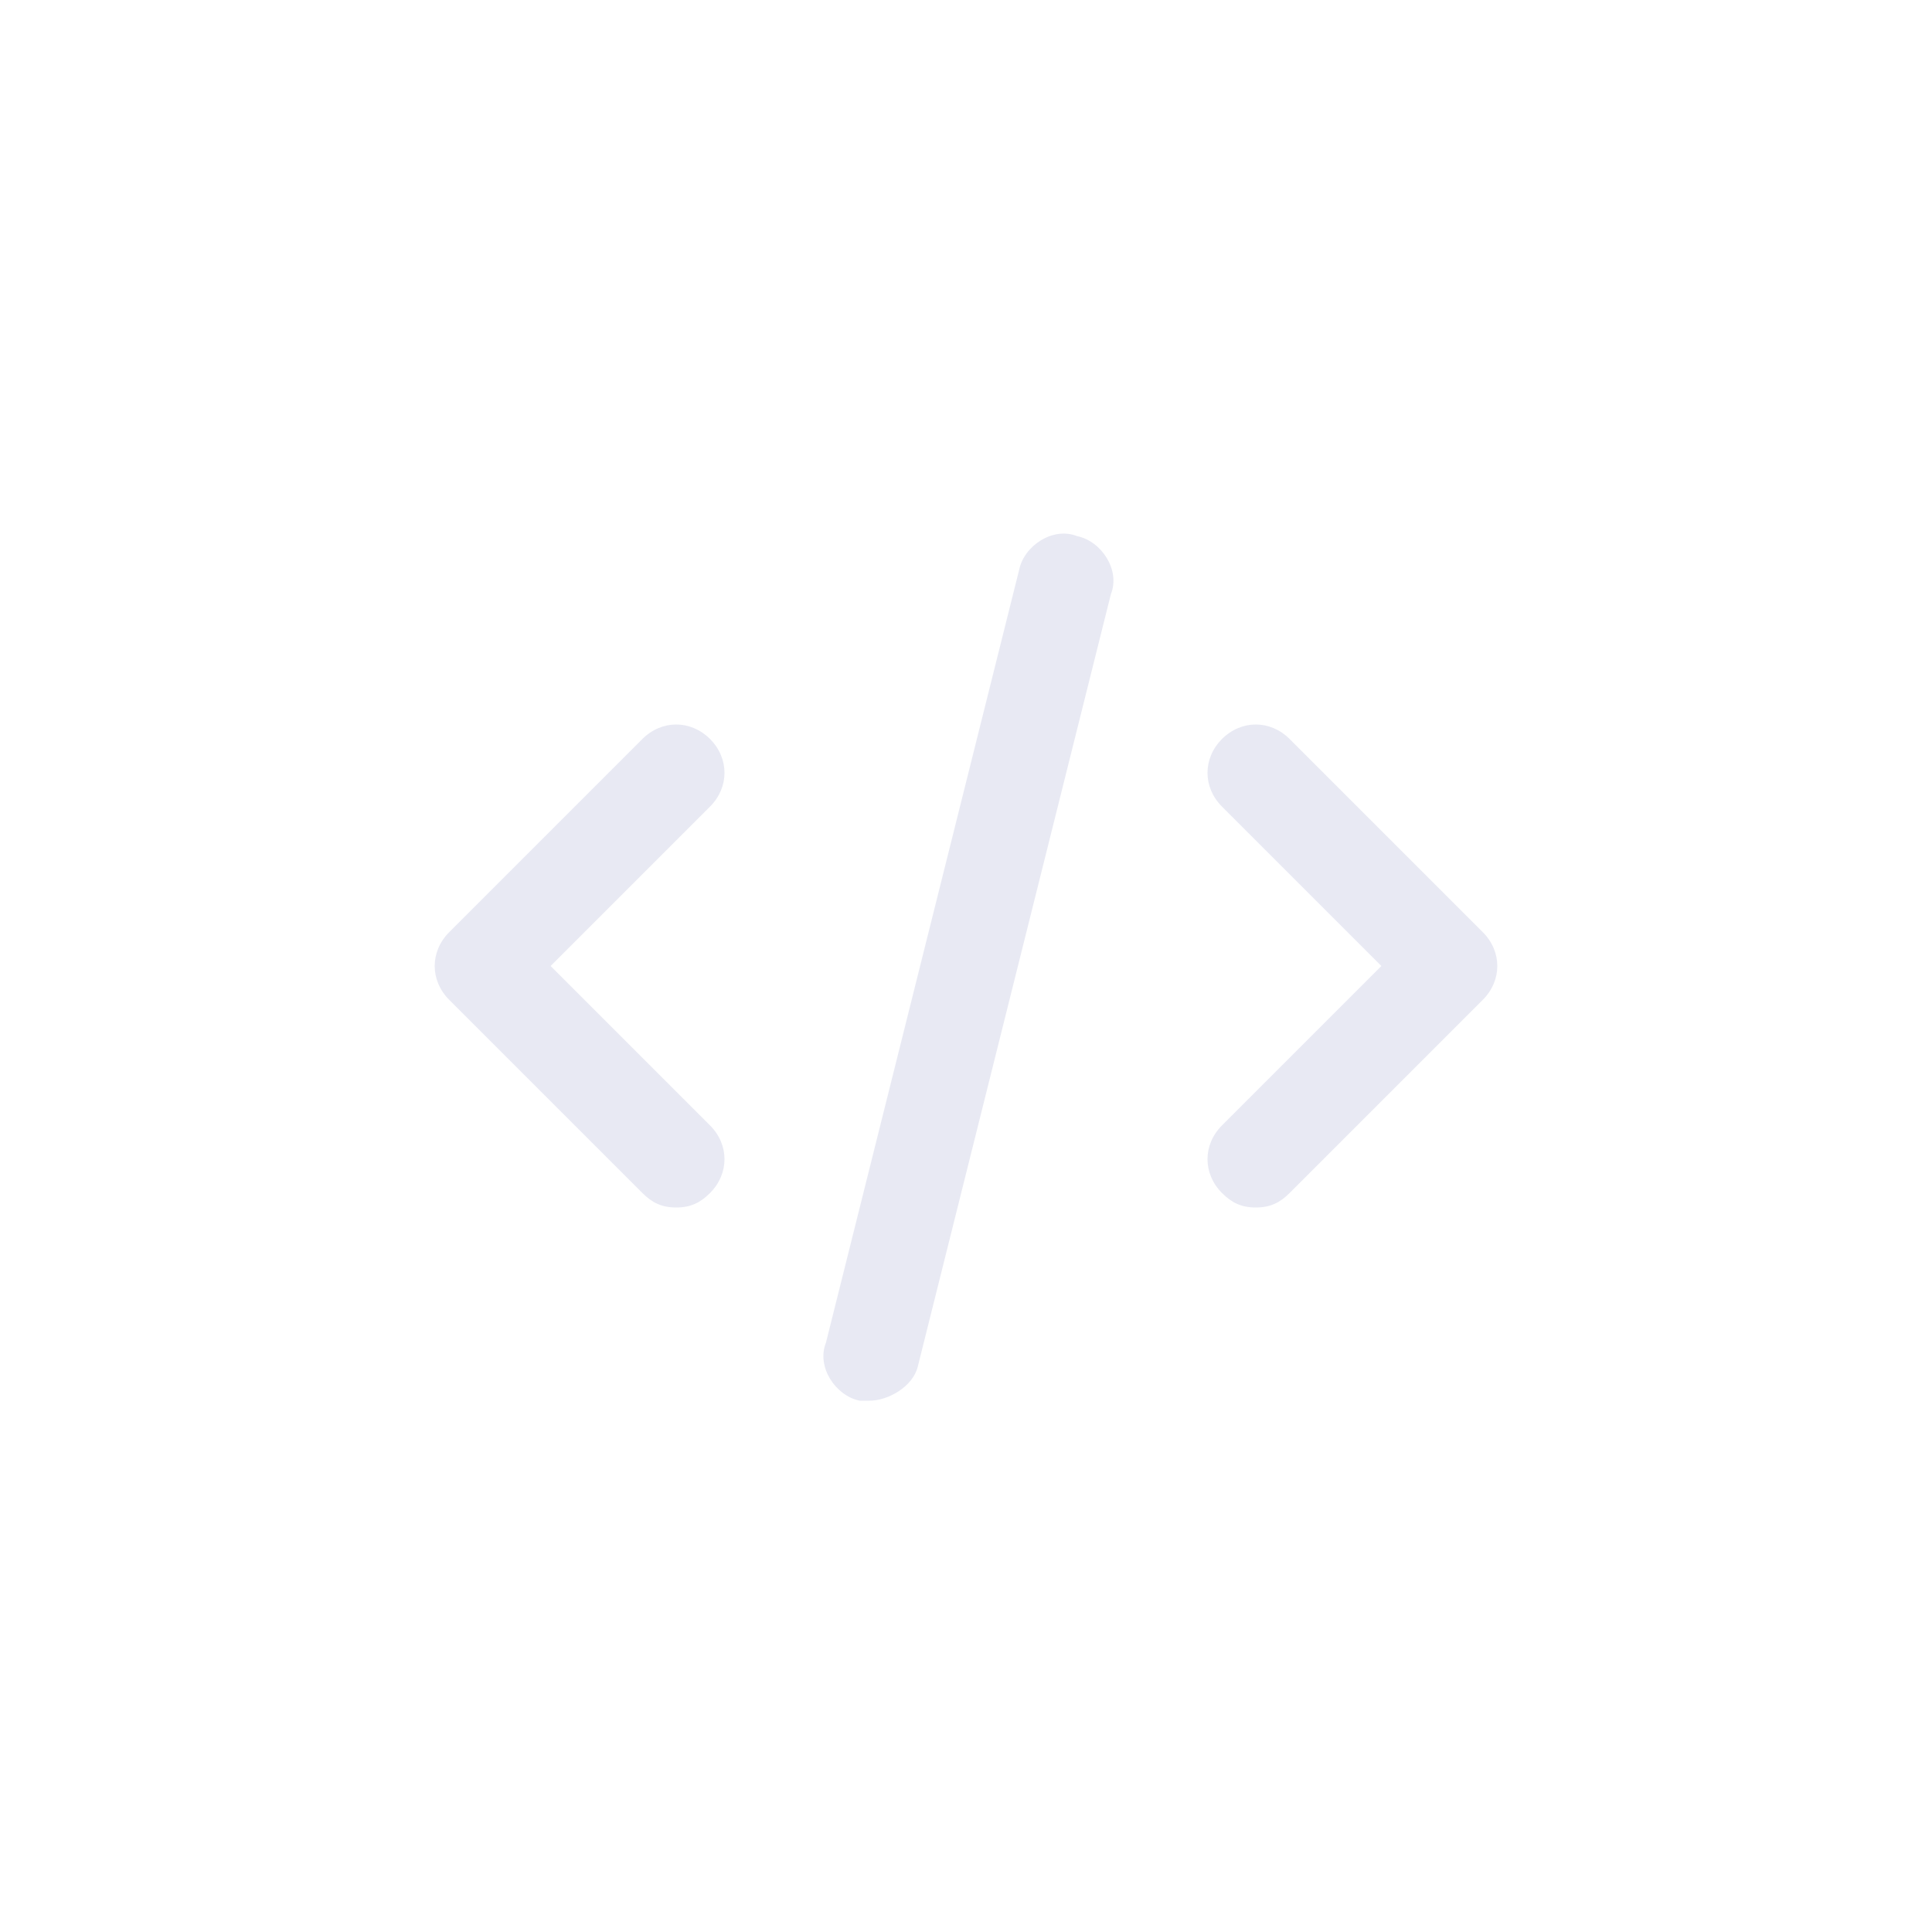
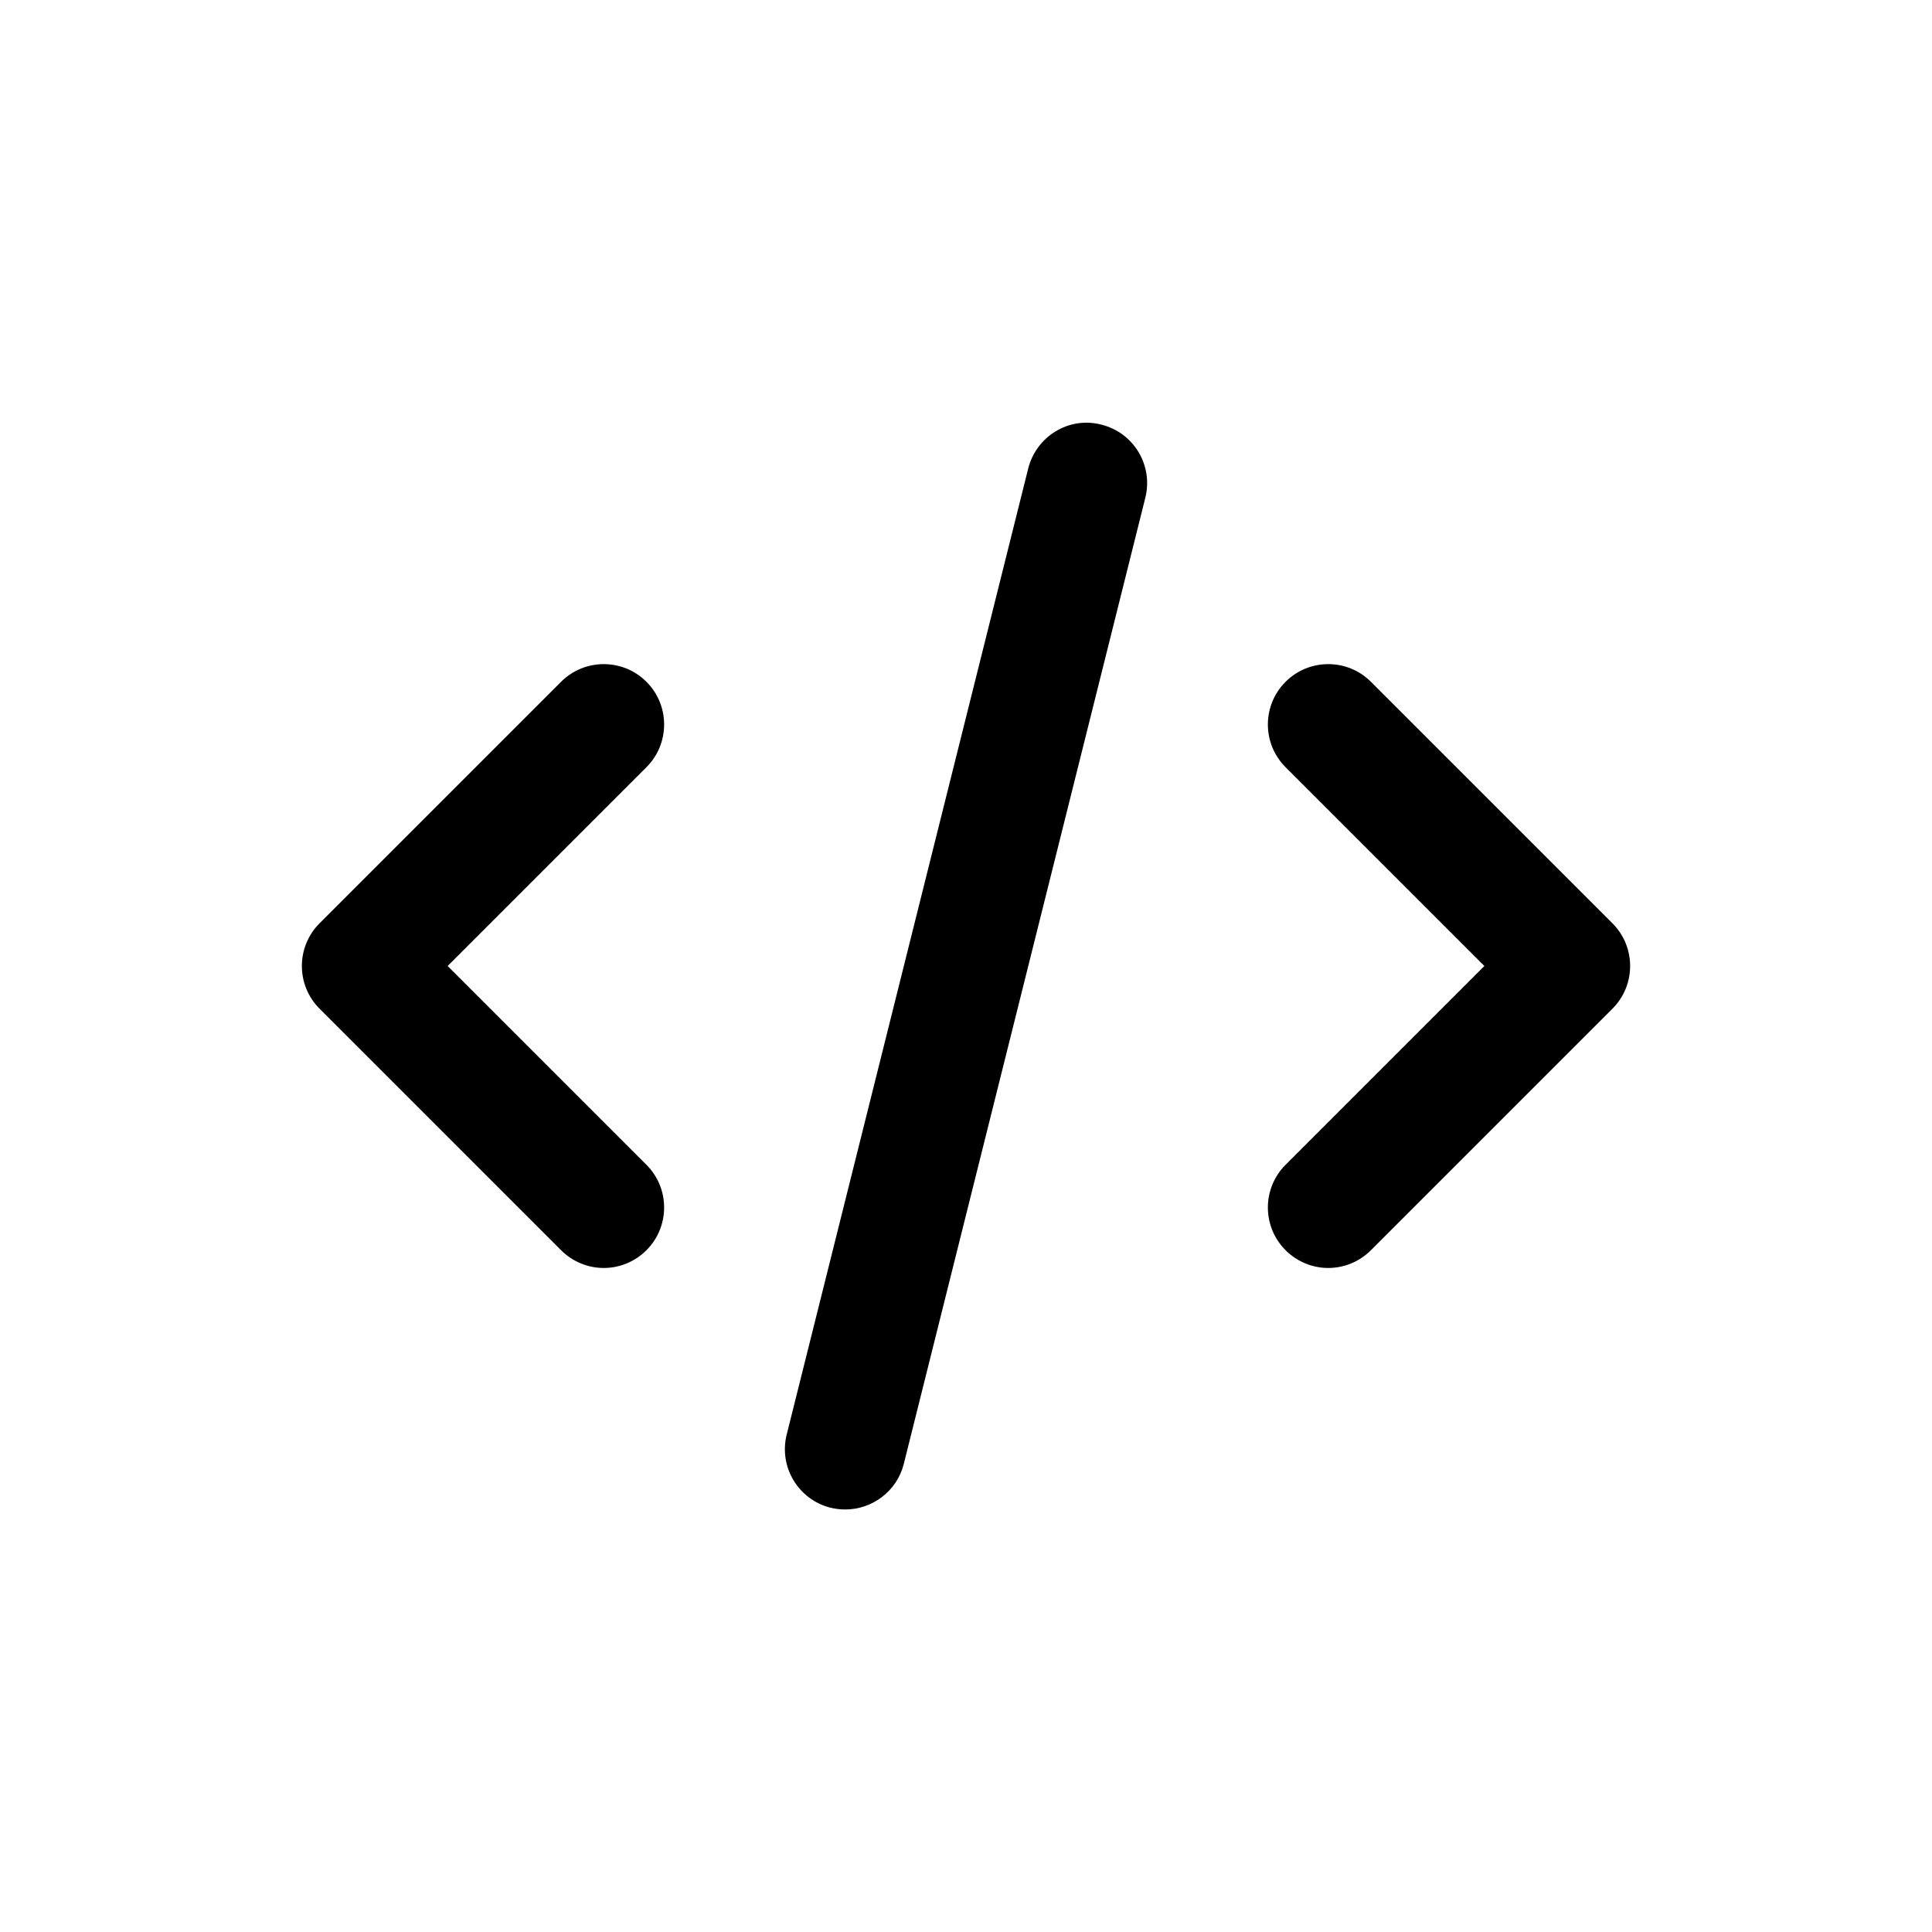
- <svg xmlns="http://www.w3.org/2000/svg" version="1.1" id="Layer_1" x="0px" y="0px" viewBox="0 0 40 40" style="enable-background:new 0 0 40 40;" xml:space="preserve">
-   <style type="text/css">
- 	.st0{fill:none;}
- 	.st1{fill:#E8E9F3;}
- </style>
-   <rect class="st0" width="40" height="40" />
-   <path class="st1" d="M18,29c-0.1,0-0.2,0-0.2,0c-0.5-0.1-0.9-0.7-0.7-1.2l4-16c0.1-0.5,0.7-0.9,1.2-0.7c0.5,0.1,0.9,0.7,0.7,1.2  l-4,16C18.9,28.7,18.4,29,18,29z M26,25c-0.3,0-0.5-0.1-0.7-0.3c-0.4-0.4-0.4-1,0-1.4l3.3-3.3l-3.3-3.3c-0.4-0.4-0.4-1,0-1.4  s1-0.4,1.4,0l4,4c0.4,0.4,0.4,1,0,1.4l-4,4C26.5,24.9,26.3,25,26,25z M14,25c-0.3,0-0.5-0.1-0.7-0.3l-4-4c-0.4-0.4-0.4-1,0-1.4l4-4  c0.4-0.4,1-0.4,1.4,0s0.4,1,0,1.4L11.4,20l3.3,3.3c0.4,0.4,0.4,1,0,1.4C14.5,24.9,14.3,25,14,25z" />
+ <svg xmlns="http://www.w3.org/2000/svg" version="1.1" id="Layer_1" x="0px" y="0px" viewBox="0 0 1000 1000" style="enable-background:new 0 0 1000 1000;" xml:space="preserve">
+   <g>
+     <path d="M334.6,352.9c-12.2-12.2-32-12.2-44.2,0l-125,125c-12.2,12.2-12.2,32,0,44.2l125,125c6.1,6.1,14.1,9.2,22.1,9.2   s16-3.1,22.1-9.2c12.2-12.2,12.2-32,0-44.2L231.7,500l102.9-102.9C346.8,384.9,346.8,365.1,334.6,352.9z" />
+     <path d="M834.6,477.9l-125-125c-12.2-12.2-32-12.2-44.2,0s-12.2,32,0,44.2L768.3,500L665.4,602.9c-12.2,12.2-12.2,32,0,44.2   c6.1,6.1,14.1,9.2,22.1,9.2s16-3.1,22.1-9.2l125-125C846.8,509.9,846.8,490.1,834.6,477.9z" />
+     <path d="M570.1,219.8c-16.8-4.4-33.7,6-37.9,22.7l-125,500c-4.2,16.8,6,33.7,22.7,37.9c2.5,0.6,5.1,0.9,7.6,0.9   c14,0,26.8-9.5,30.3-23.6l125-500C597,240.9,586.9,224,570.1,219.8z" />
+   </g>
</svg>
